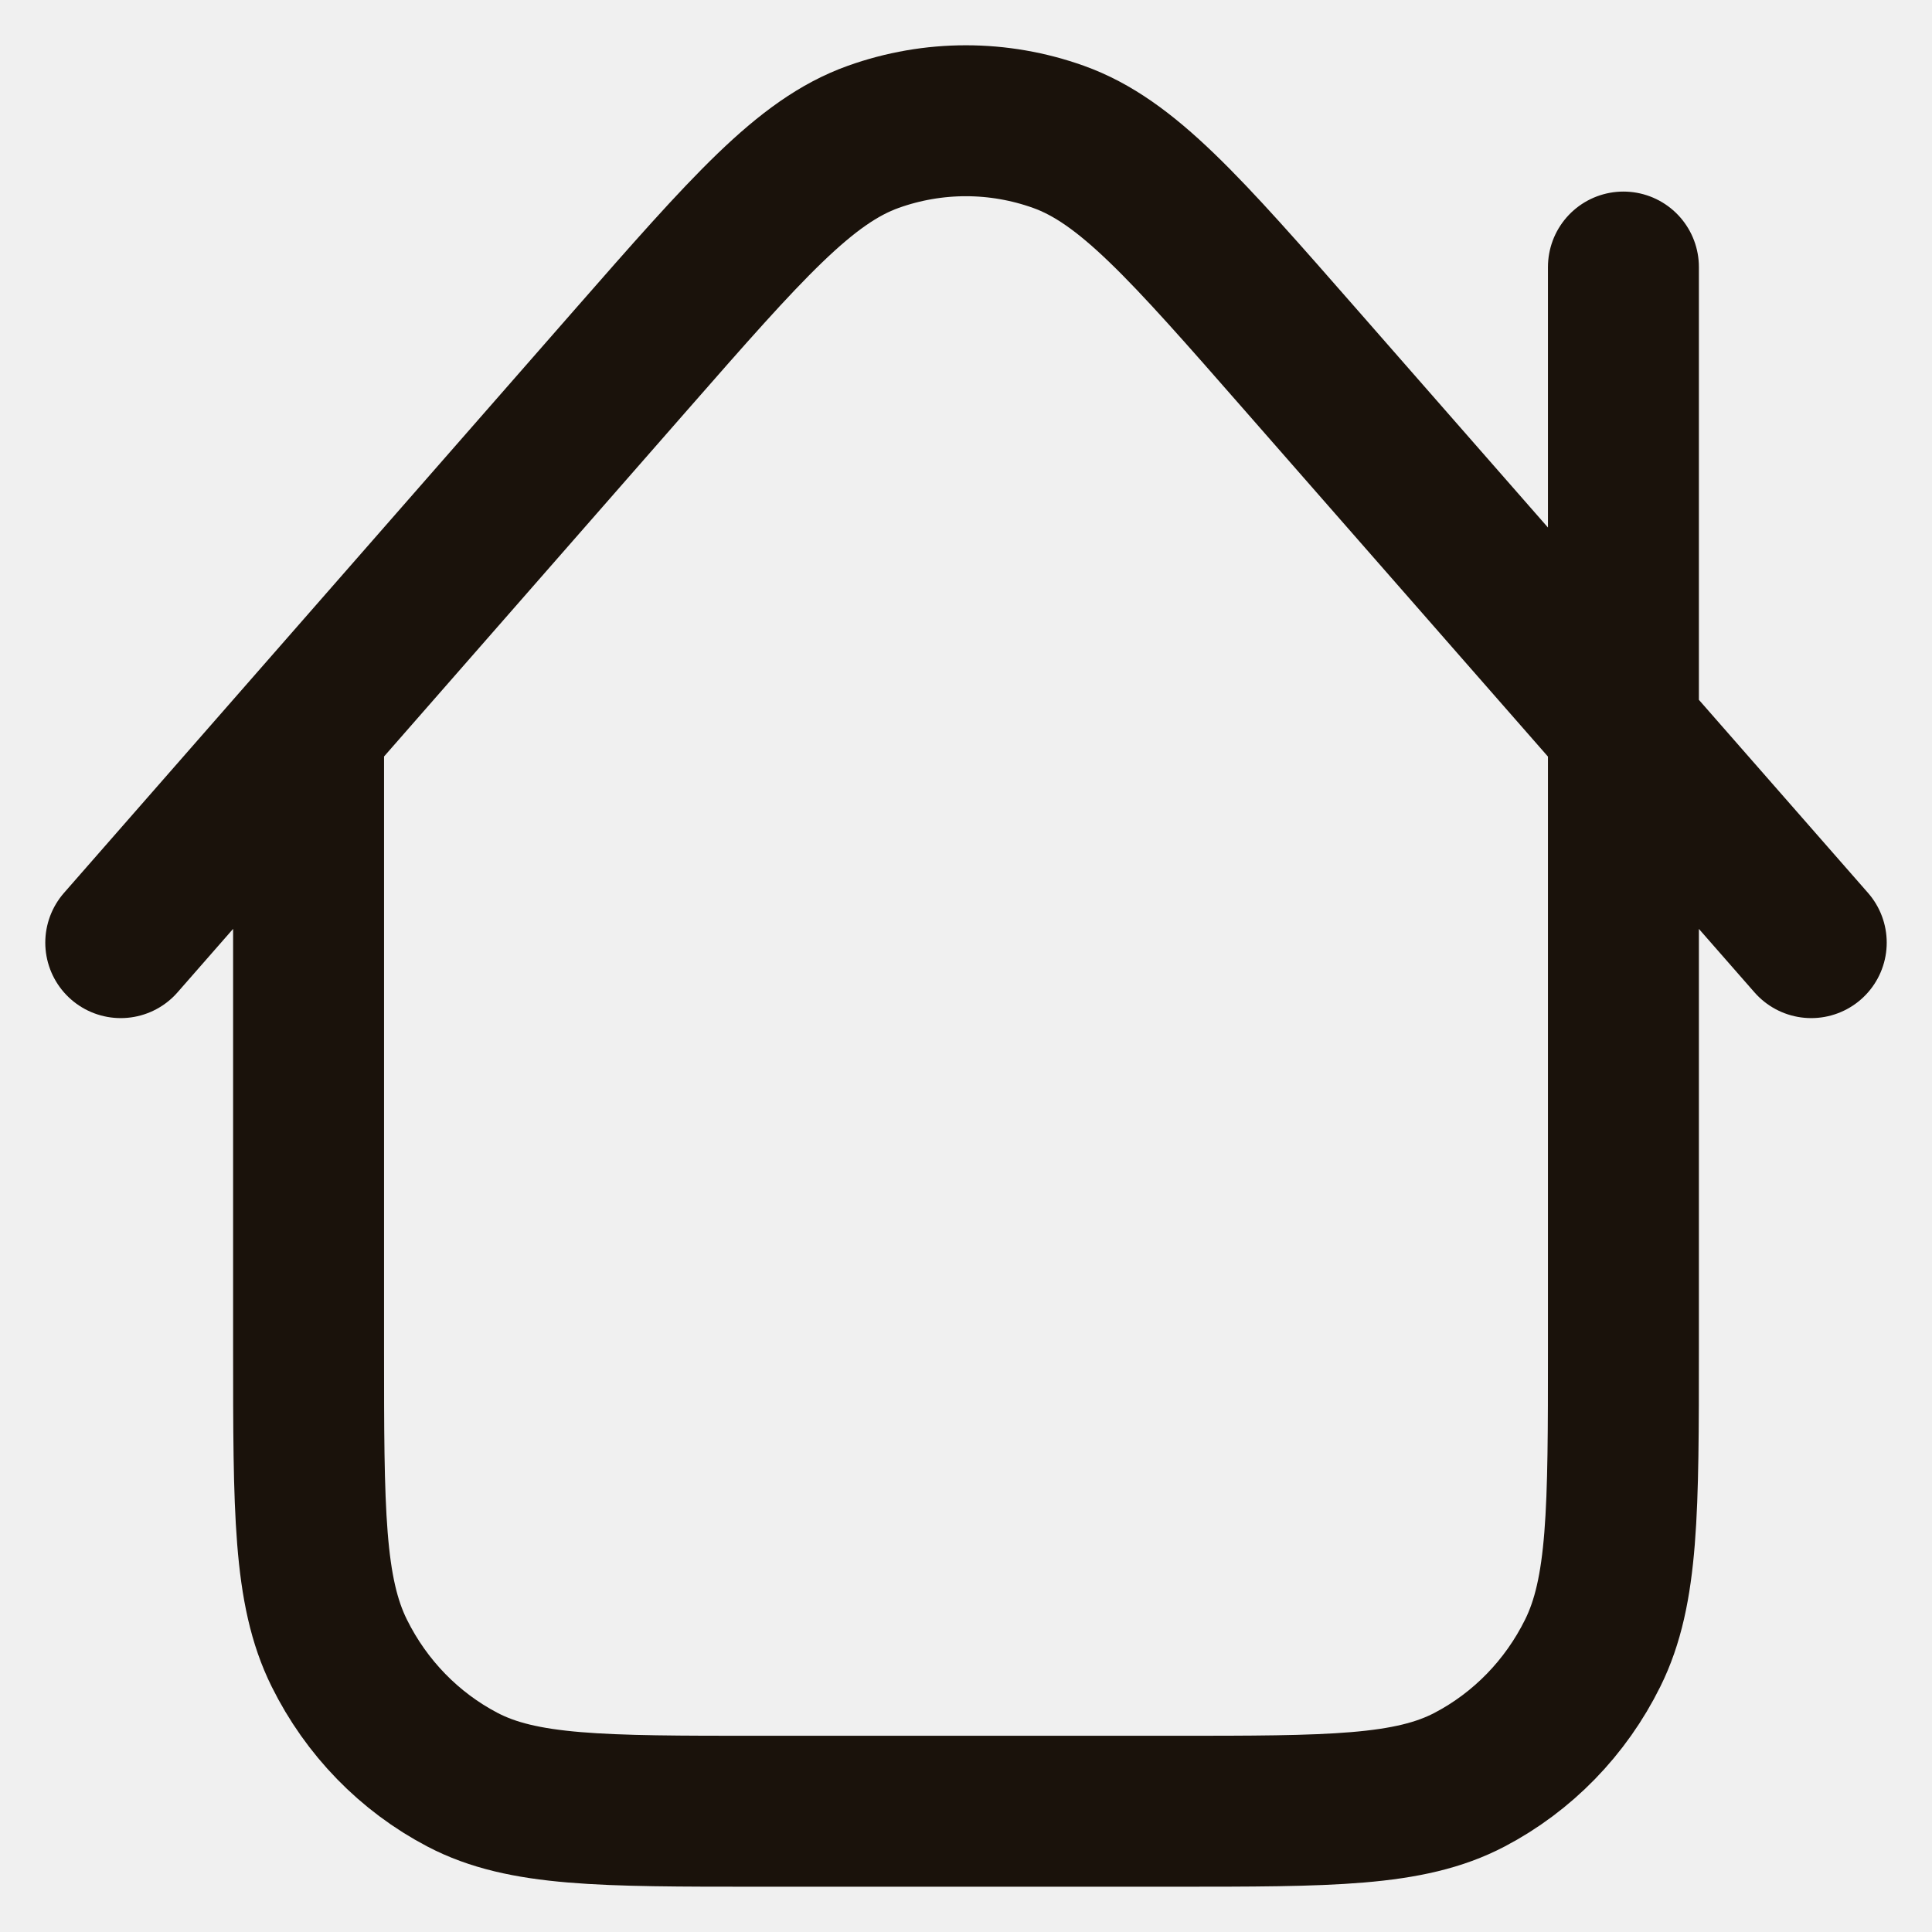
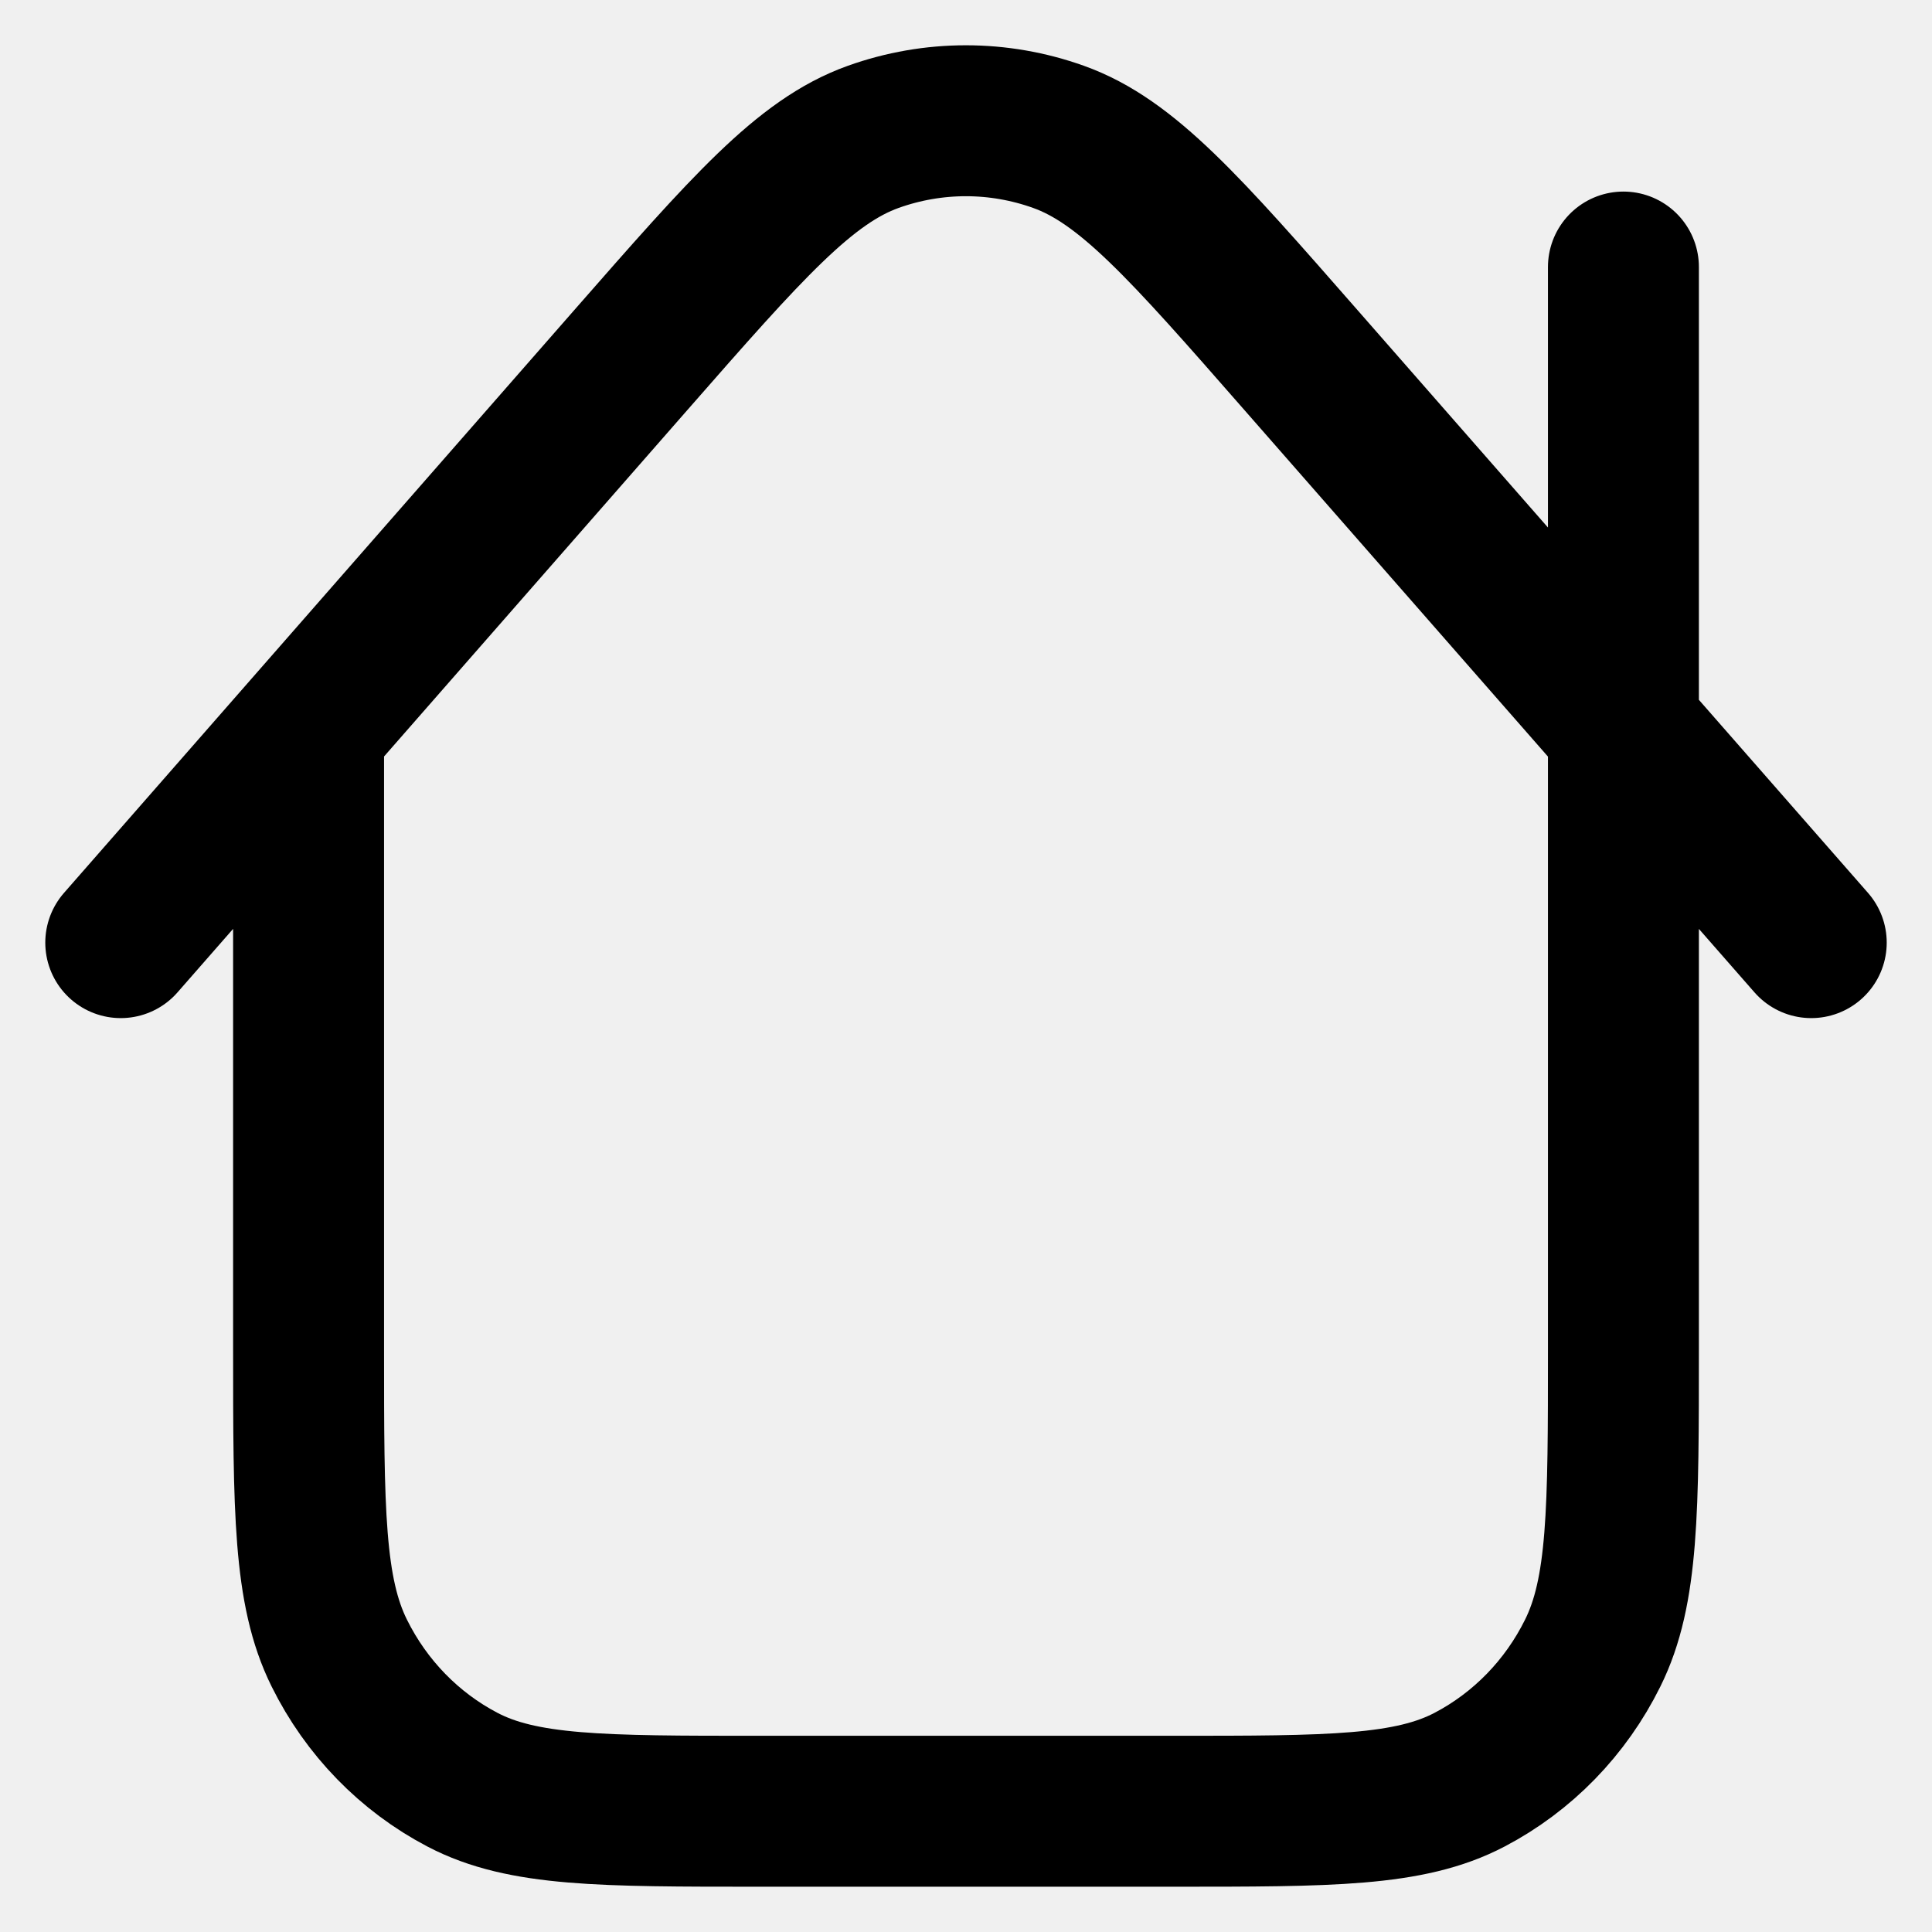
<svg xmlns="http://www.w3.org/2000/svg" width="32" height="32" viewBox="0 0 32 32" fill="none">
  <g clip-path="url(#clip0_1969_669)">
-     <path d="M5.111 12.06V22.327C5.111 25.013 5.111 26.356 5.62 27.381C6.067 28.284 6.781 29.017 7.659 29.477C8.657 30 9.964 30 12.578 30H19.422C22.036 30 23.343 30 24.341 29.477C25.219 29.017 25.933 28.284 26.38 27.381C26.889 26.356 26.889 25.013 26.889 22.327V4.423M30 15.613L21.548 5.964C19.626 3.769 18.665 2.672 17.533 2.267C16.539 1.911 15.457 1.911 14.463 2.267C13.331 2.672 12.37 3.77 10.448 5.964L2 15.613" stroke="#1a120b" stroke-width="2.5" stroke-linecap="round" stroke-linejoin="round" />
+     <path d="M5.111 12.06V22.327C5.111 25.013 5.111 26.356 5.62 27.381C6.067 28.284 6.781 29.017 7.659 29.477C8.657 30 9.964 30 12.578 30H19.422C22.036 30 23.343 30 24.341 29.477C25.219 29.017 25.933 28.284 26.38 27.381C26.889 26.356 26.889 25.013 26.889 22.327V4.423M30 15.613L21.548 5.964C19.626 3.769 18.665 2.672 17.533 2.267C16.539 1.911 15.457 1.911 14.463 2.267C13.331 2.672 12.37 3.77 10.448 5.964L2 15.613" stroke="black" stroke-width="2.5" stroke-linecap="round" stroke-linejoin="round" />
  </g>
  <defs>
    <clipPath id="clip0_1969_669">
-       <rect width="32" height="32" fill="#1a120b" />
+       <rect width="32" height="32" fill="white" />
    </clipPath>
  </defs>
</svg>
